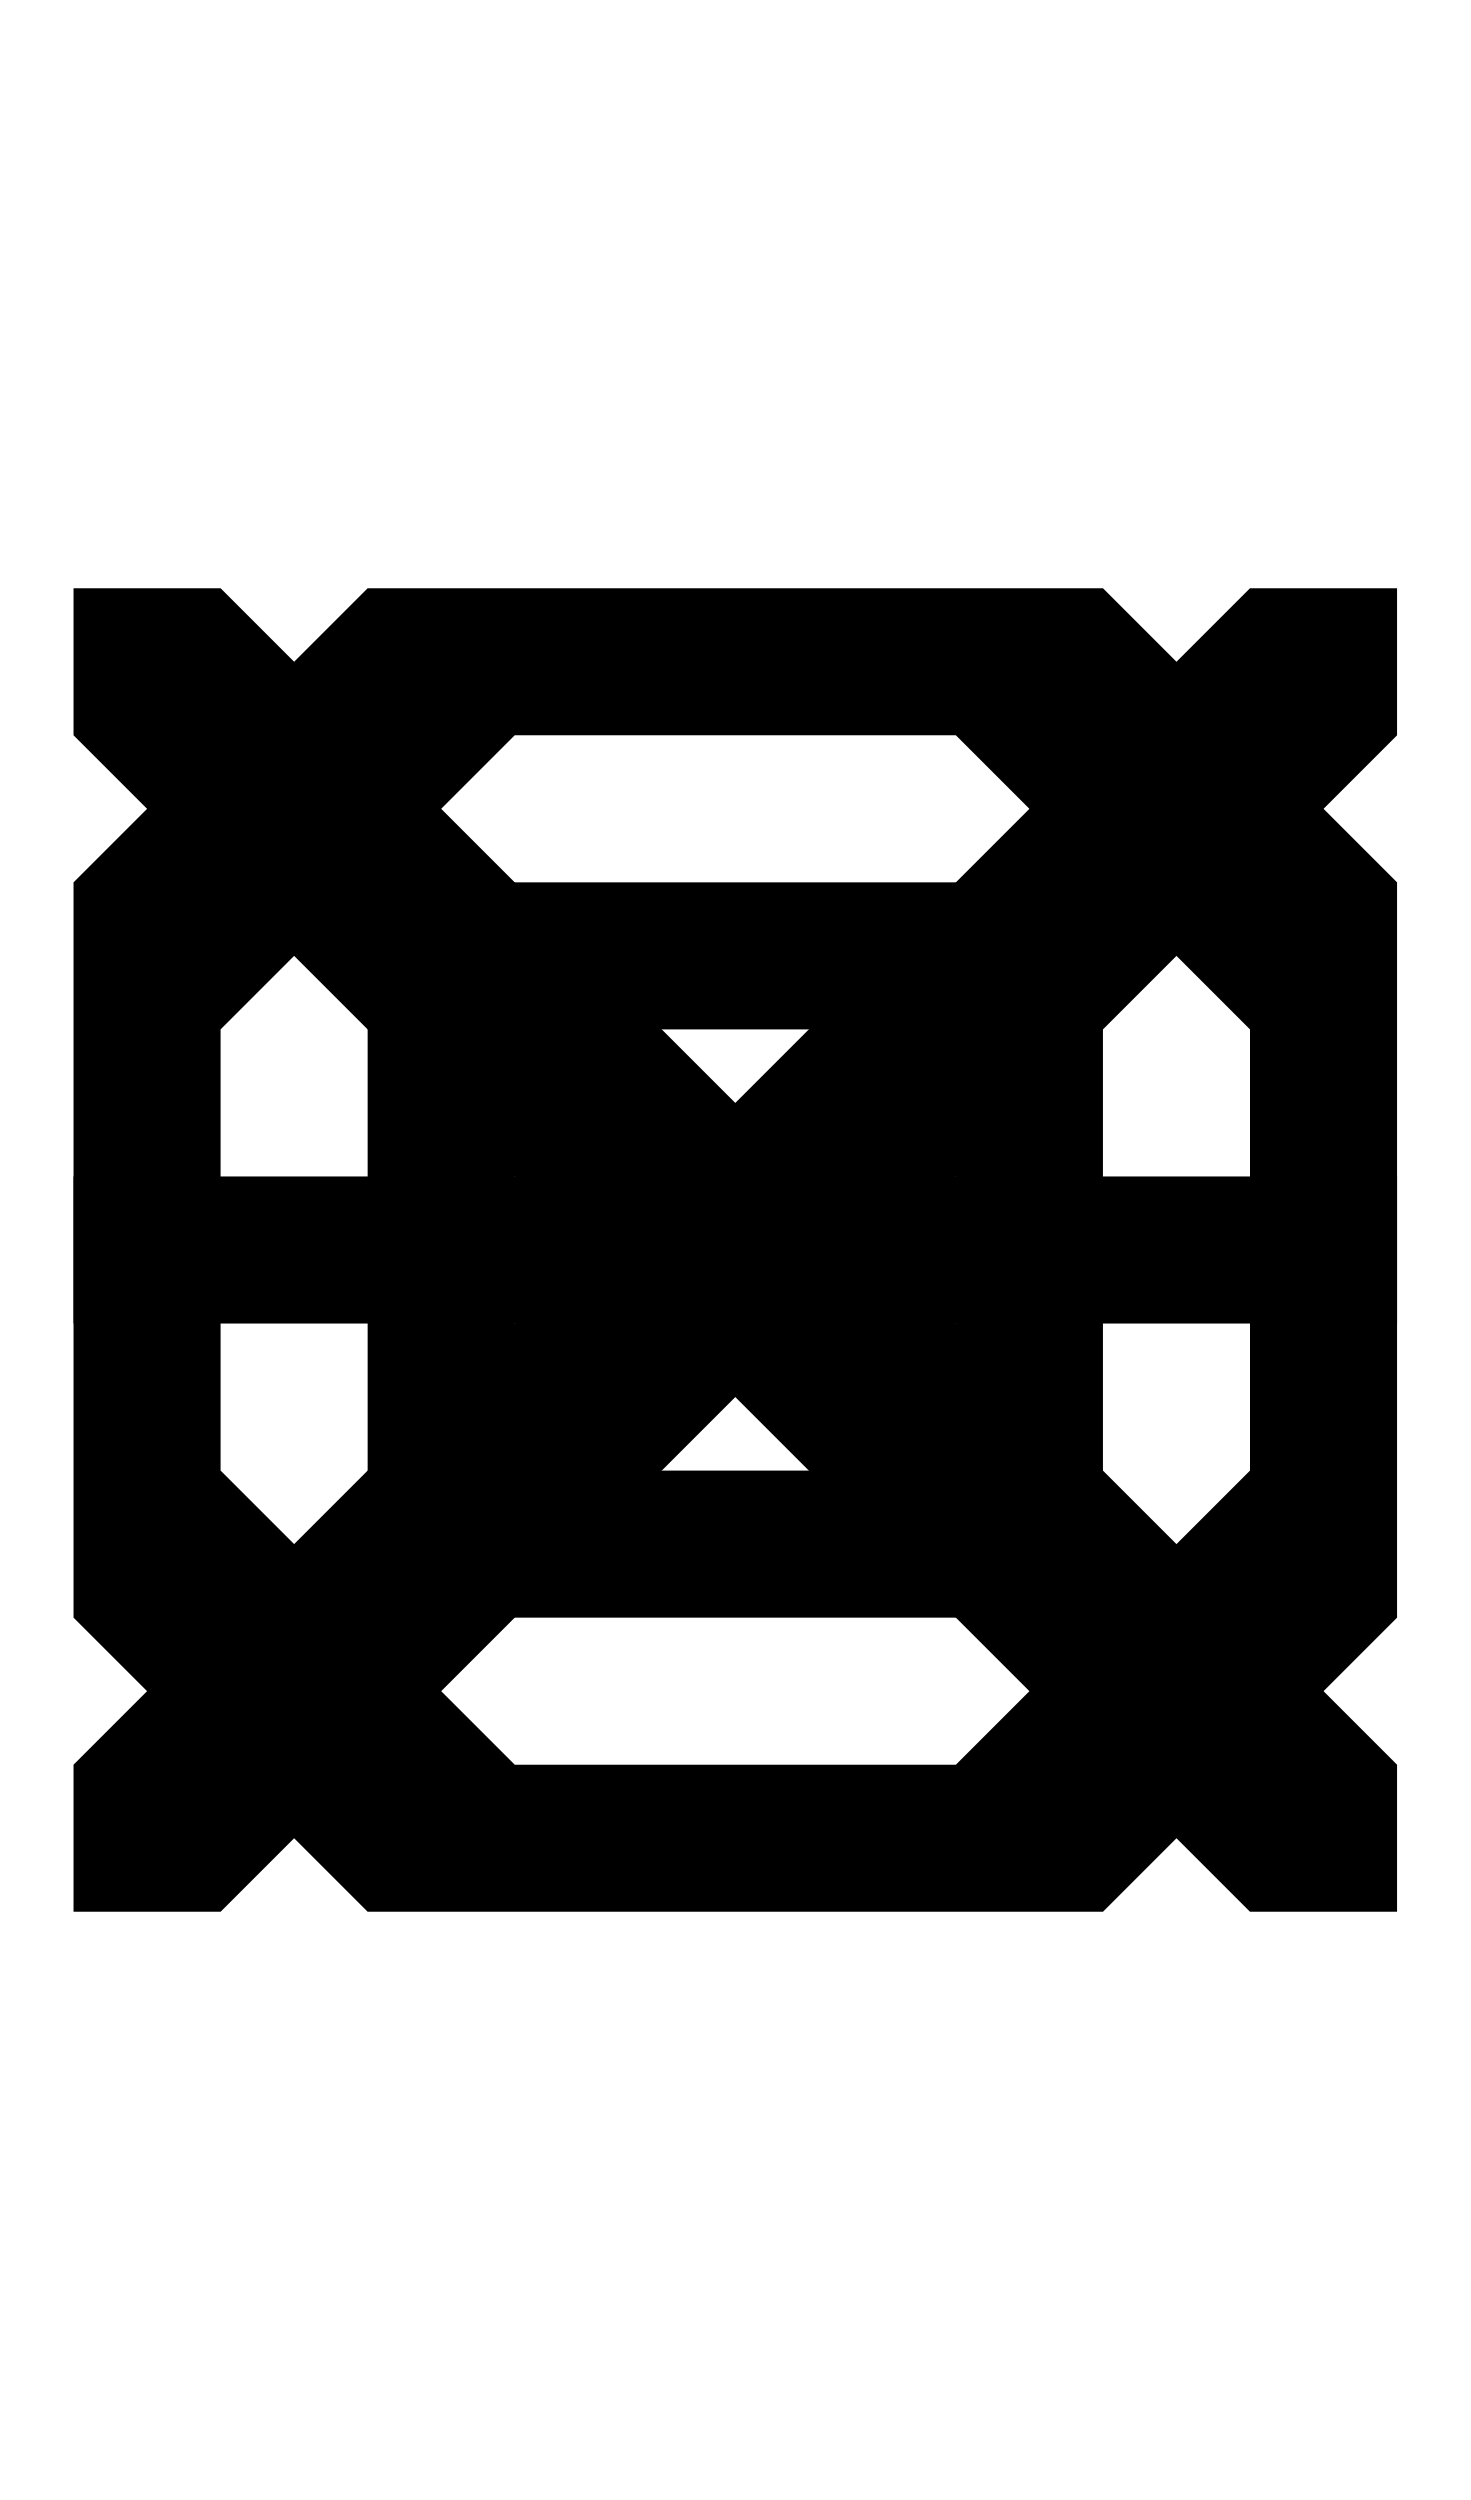
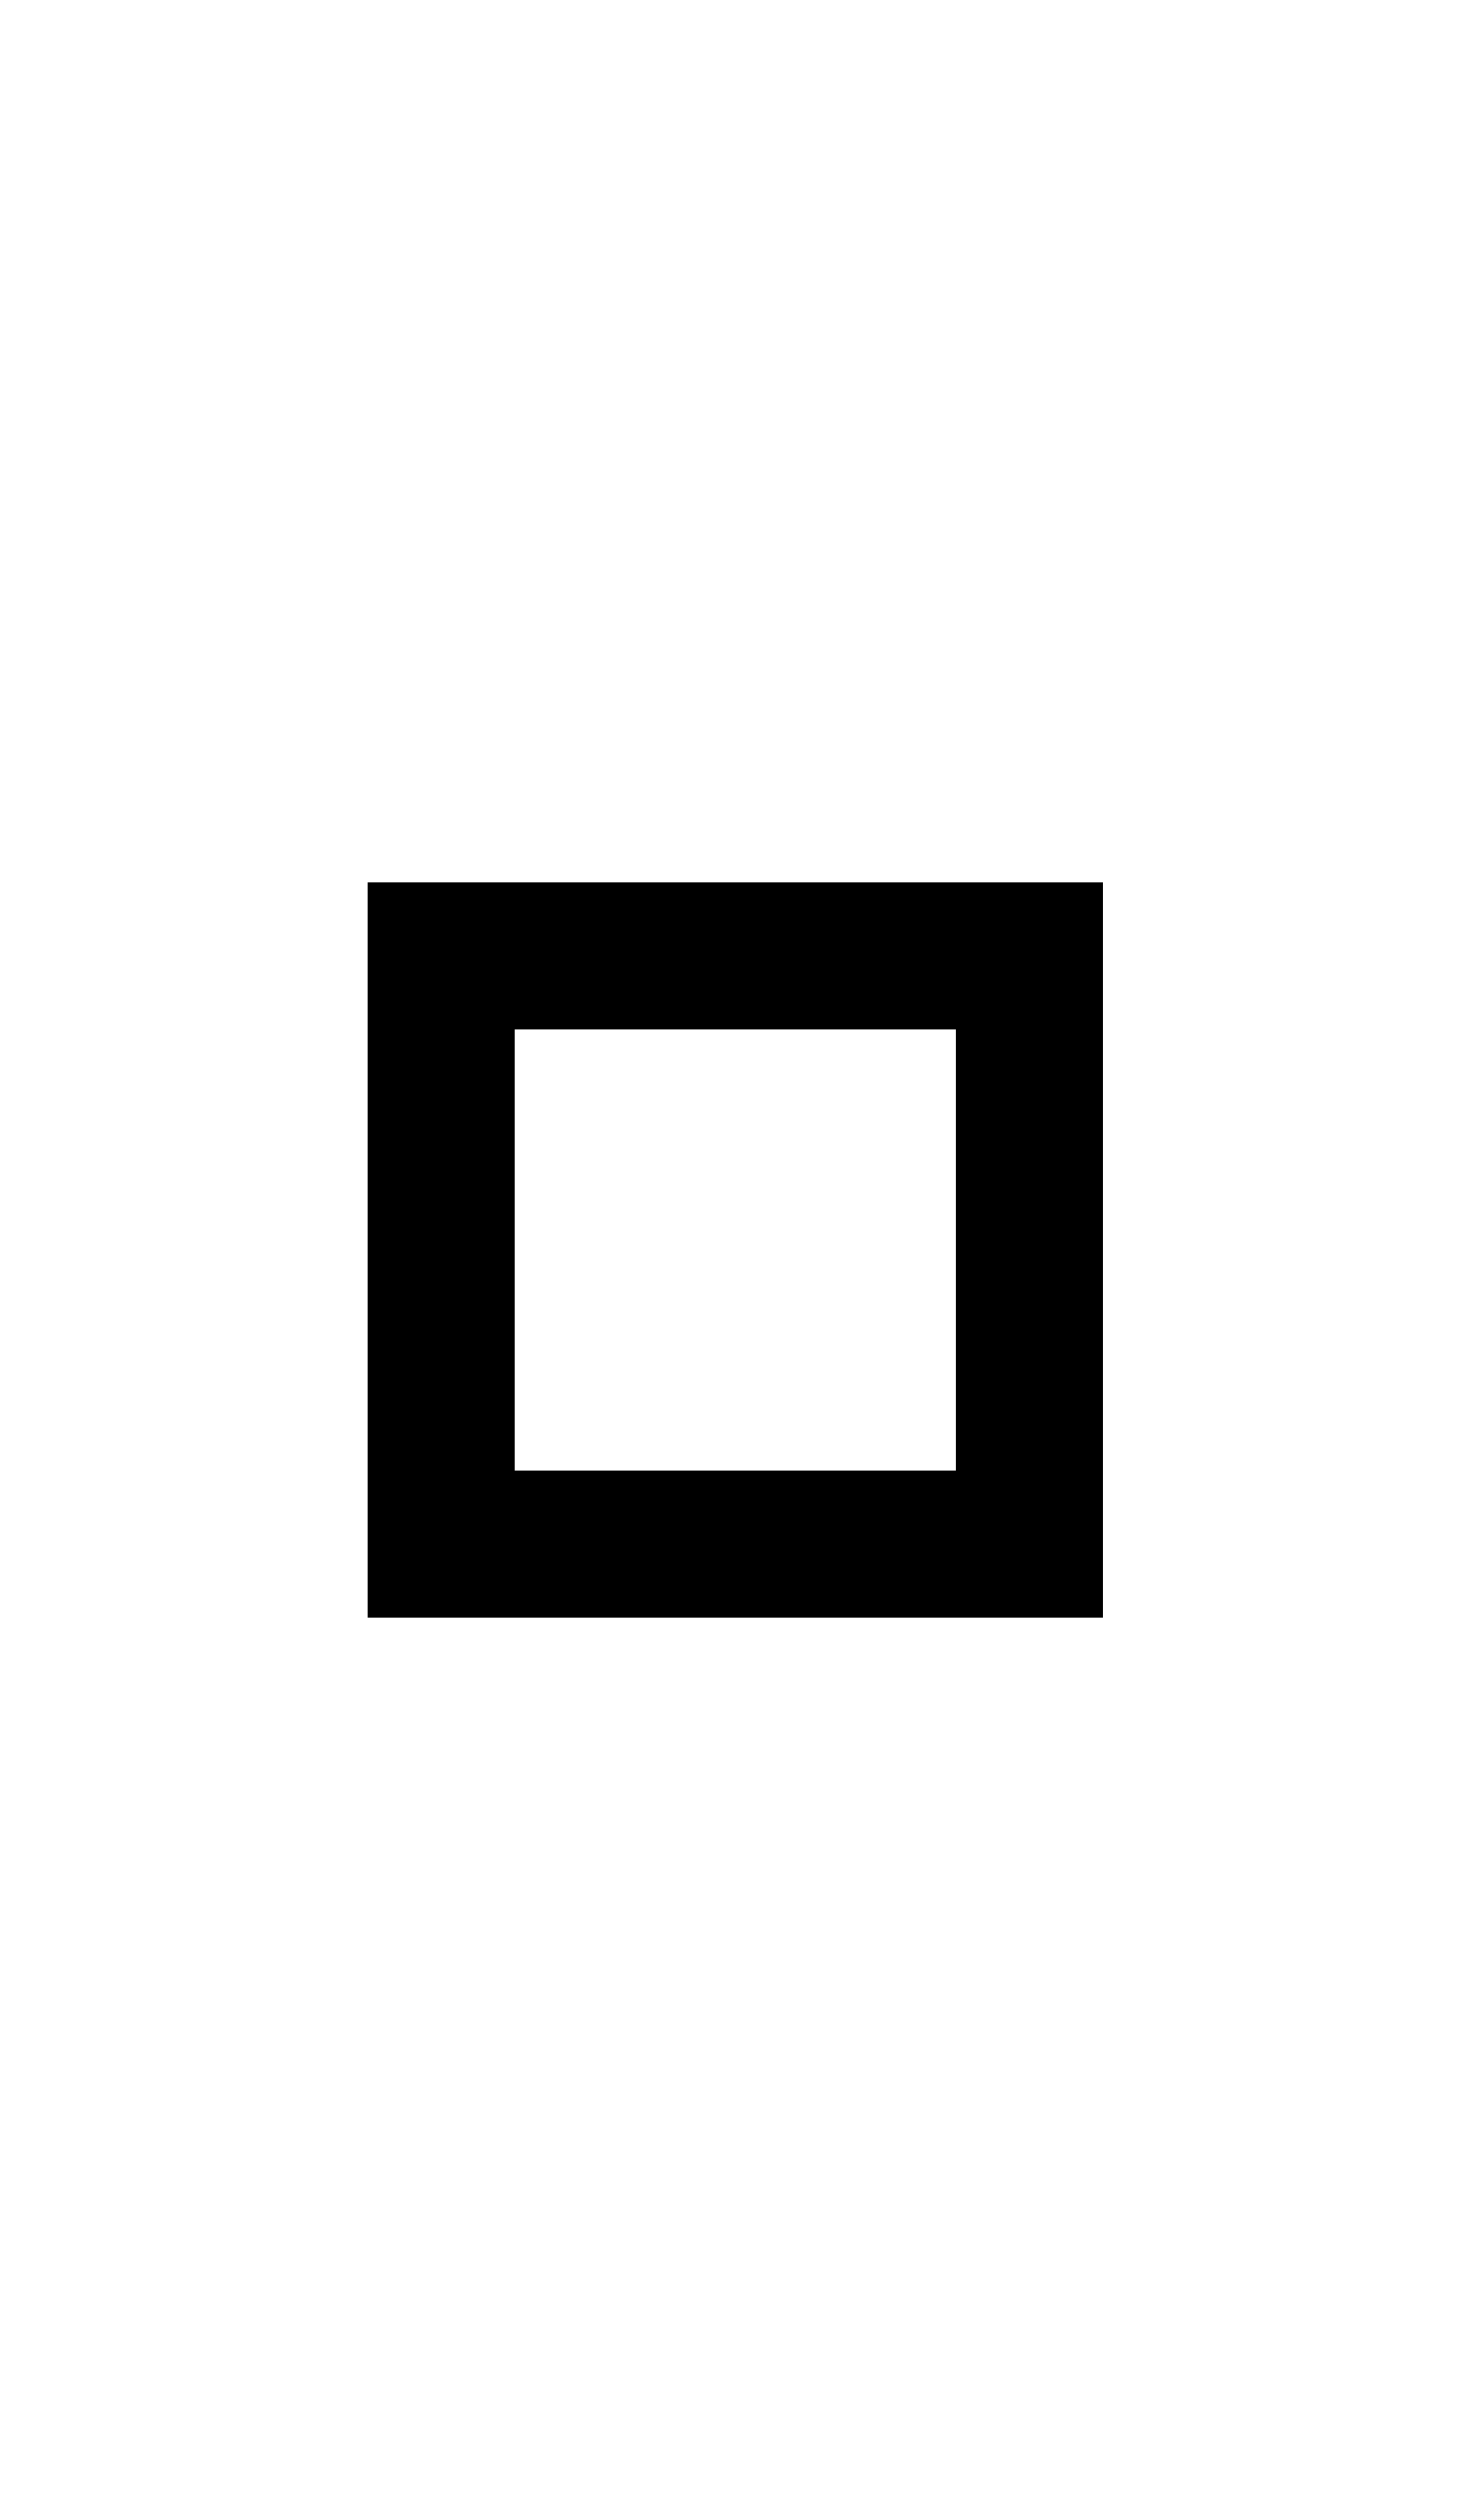
<svg xmlns="http://www.w3.org/2000/svg" width="500" height="850">
  <path d="M 125 300 L 125 350 L 125 500 L 125 550 L 325 550 L 375 550 L 375 500 L 375 350 L 375 300 L 175 300 L 125 300 z M 175 350 L 325 350 L 325 500 L 175 500 L 175 350 z " />
-   <path d="M 125 200 L 25 300 L 25 350 L 25 550 L 125 650 L 375 650 L 475 550 L 475 500 L 475 350 L 475 300 L 375 200 L 325 200 L 125 200 z M 175 250 L 325 250 L 425 350 L 425 500 L 325 600 L 175 600 L 75 500 L 75 350 L 175 250 z " />
-   <path d="M25 400h450v50H25z" />
-   <path d="M 425 200 L 325 300 L 225 400 L 125 500 L 25 600 L 25 650 L 75 650 L 175 550 L 275 450 L 375 350 L 475 250 L 475 200 L 425 200 z " />
-   <path d="M 25 200 L 25 250 L 125 350 L 225 450 L 325 550 L 425 650 L 475 650 L 475 600 L 375 500 L 275 400 L 175 300 L 75 200 L 25 200 z " />
</svg>
